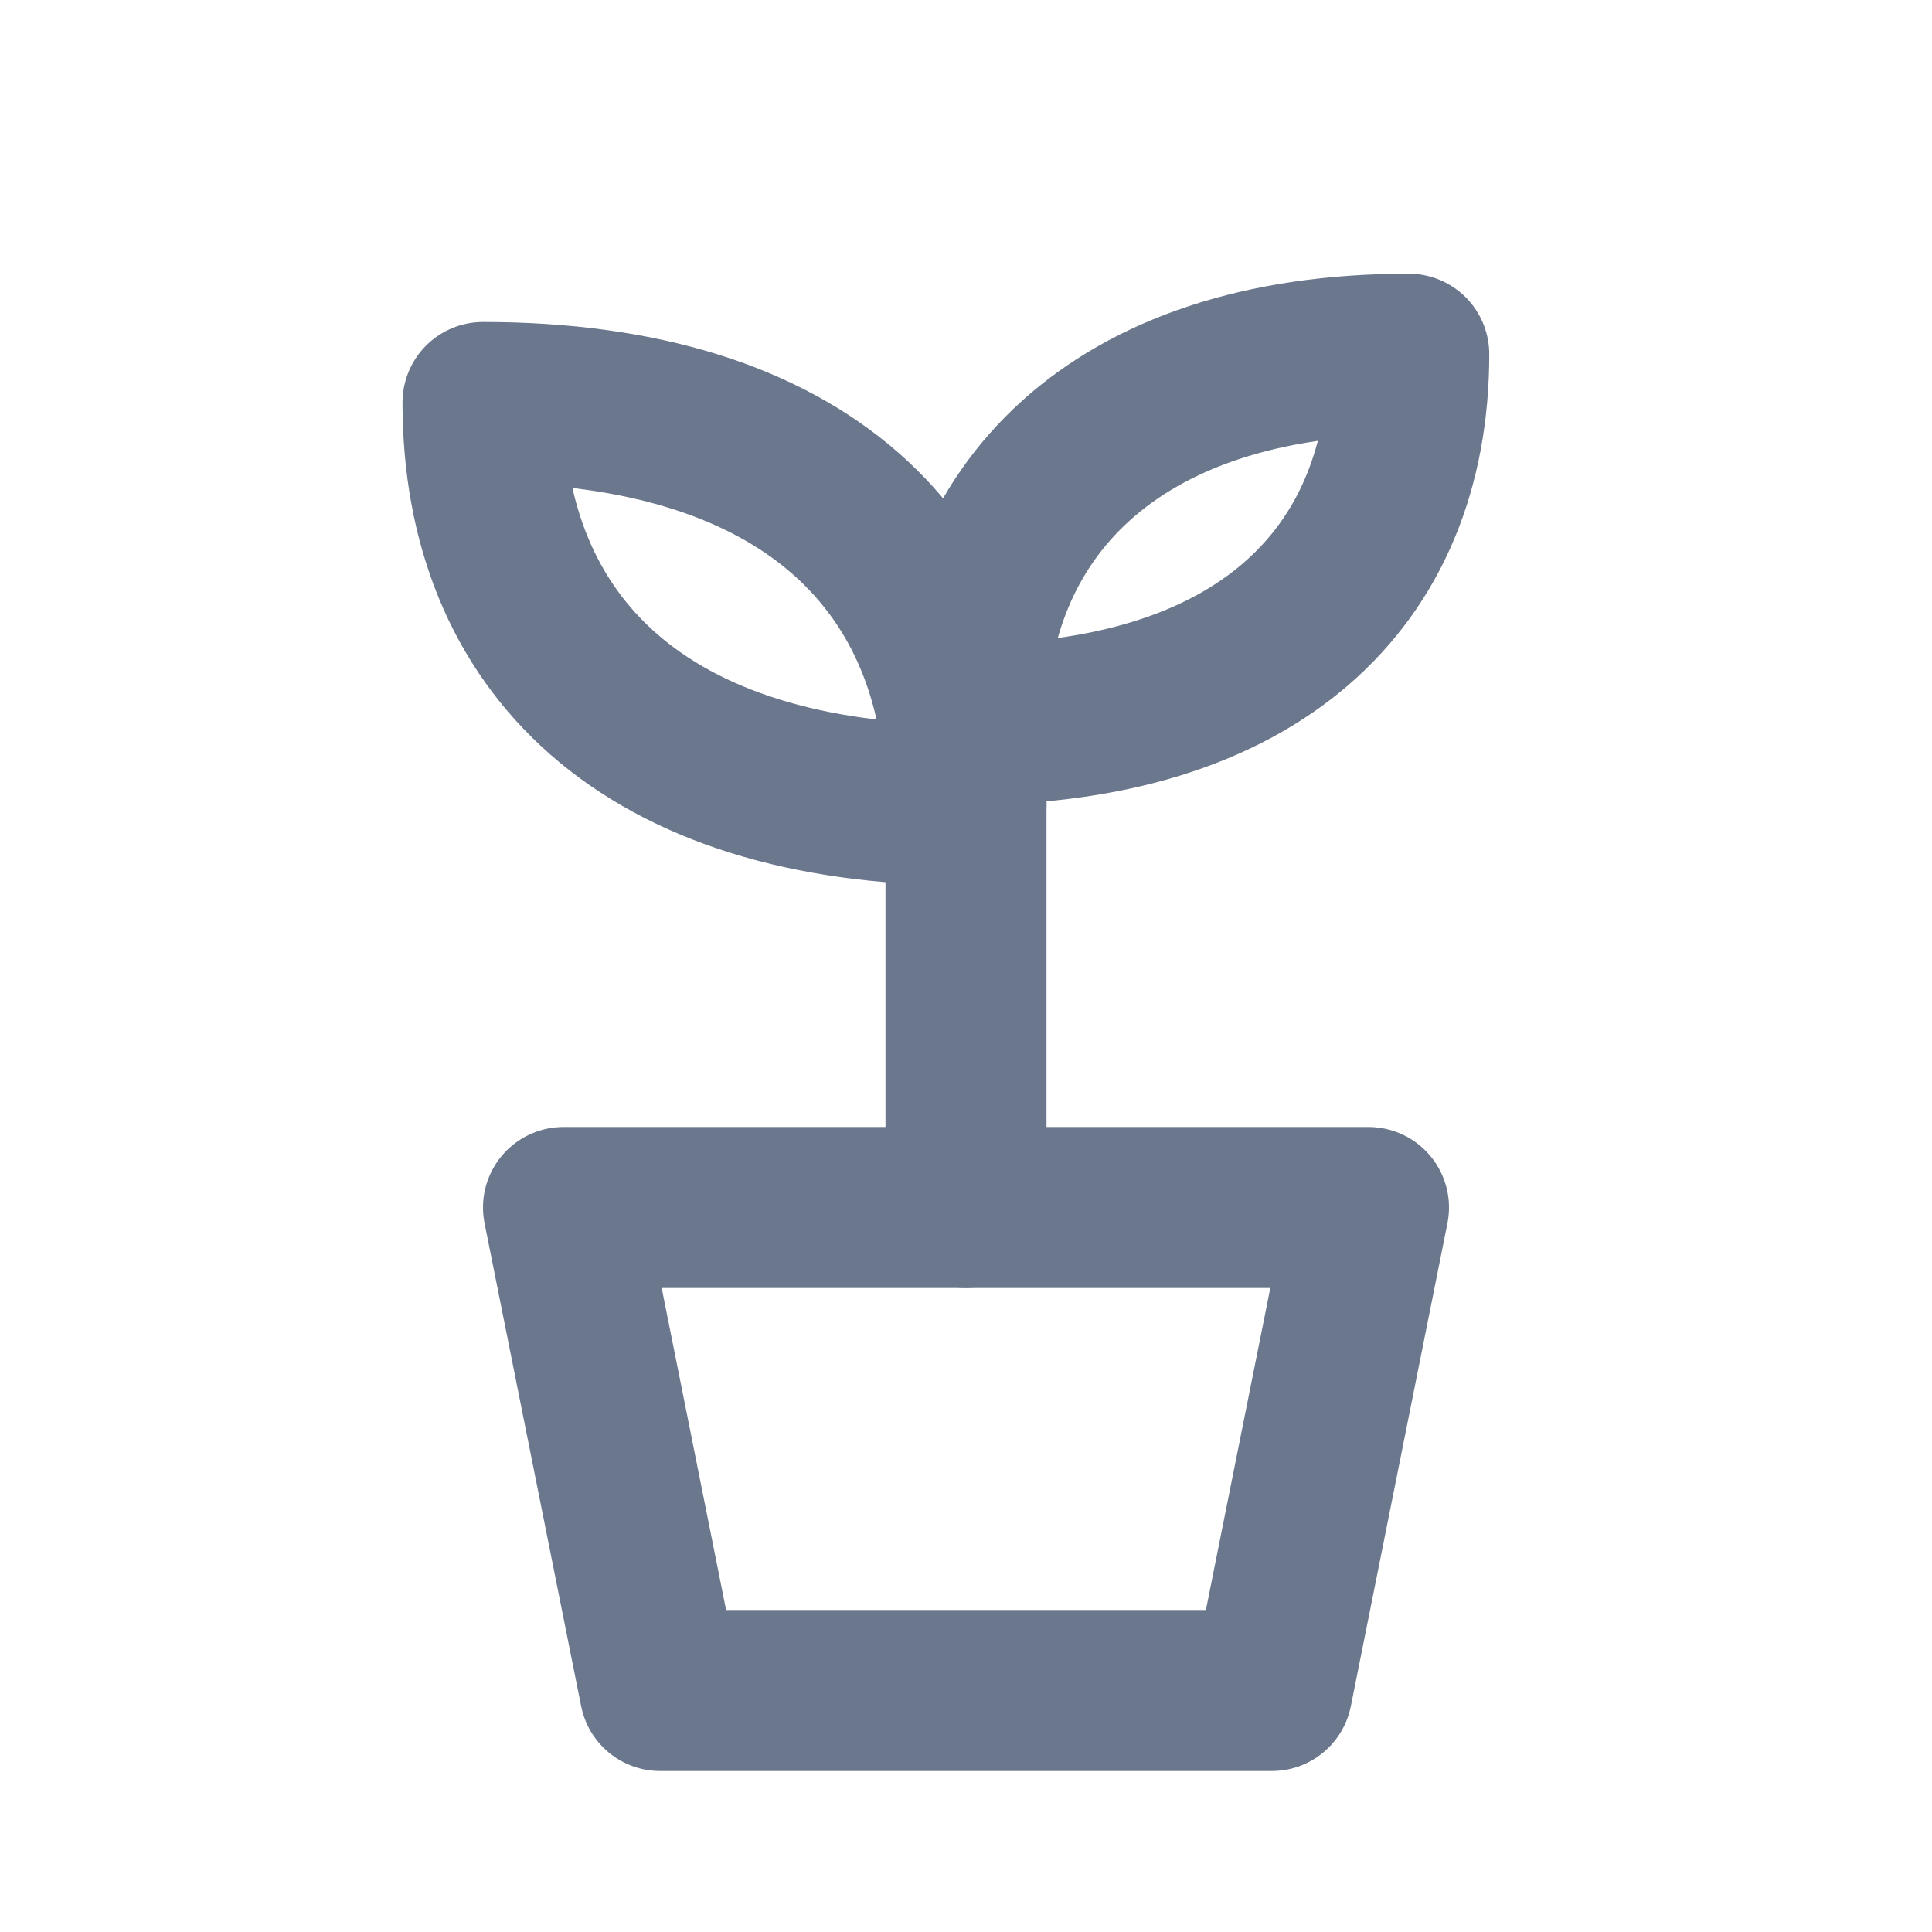
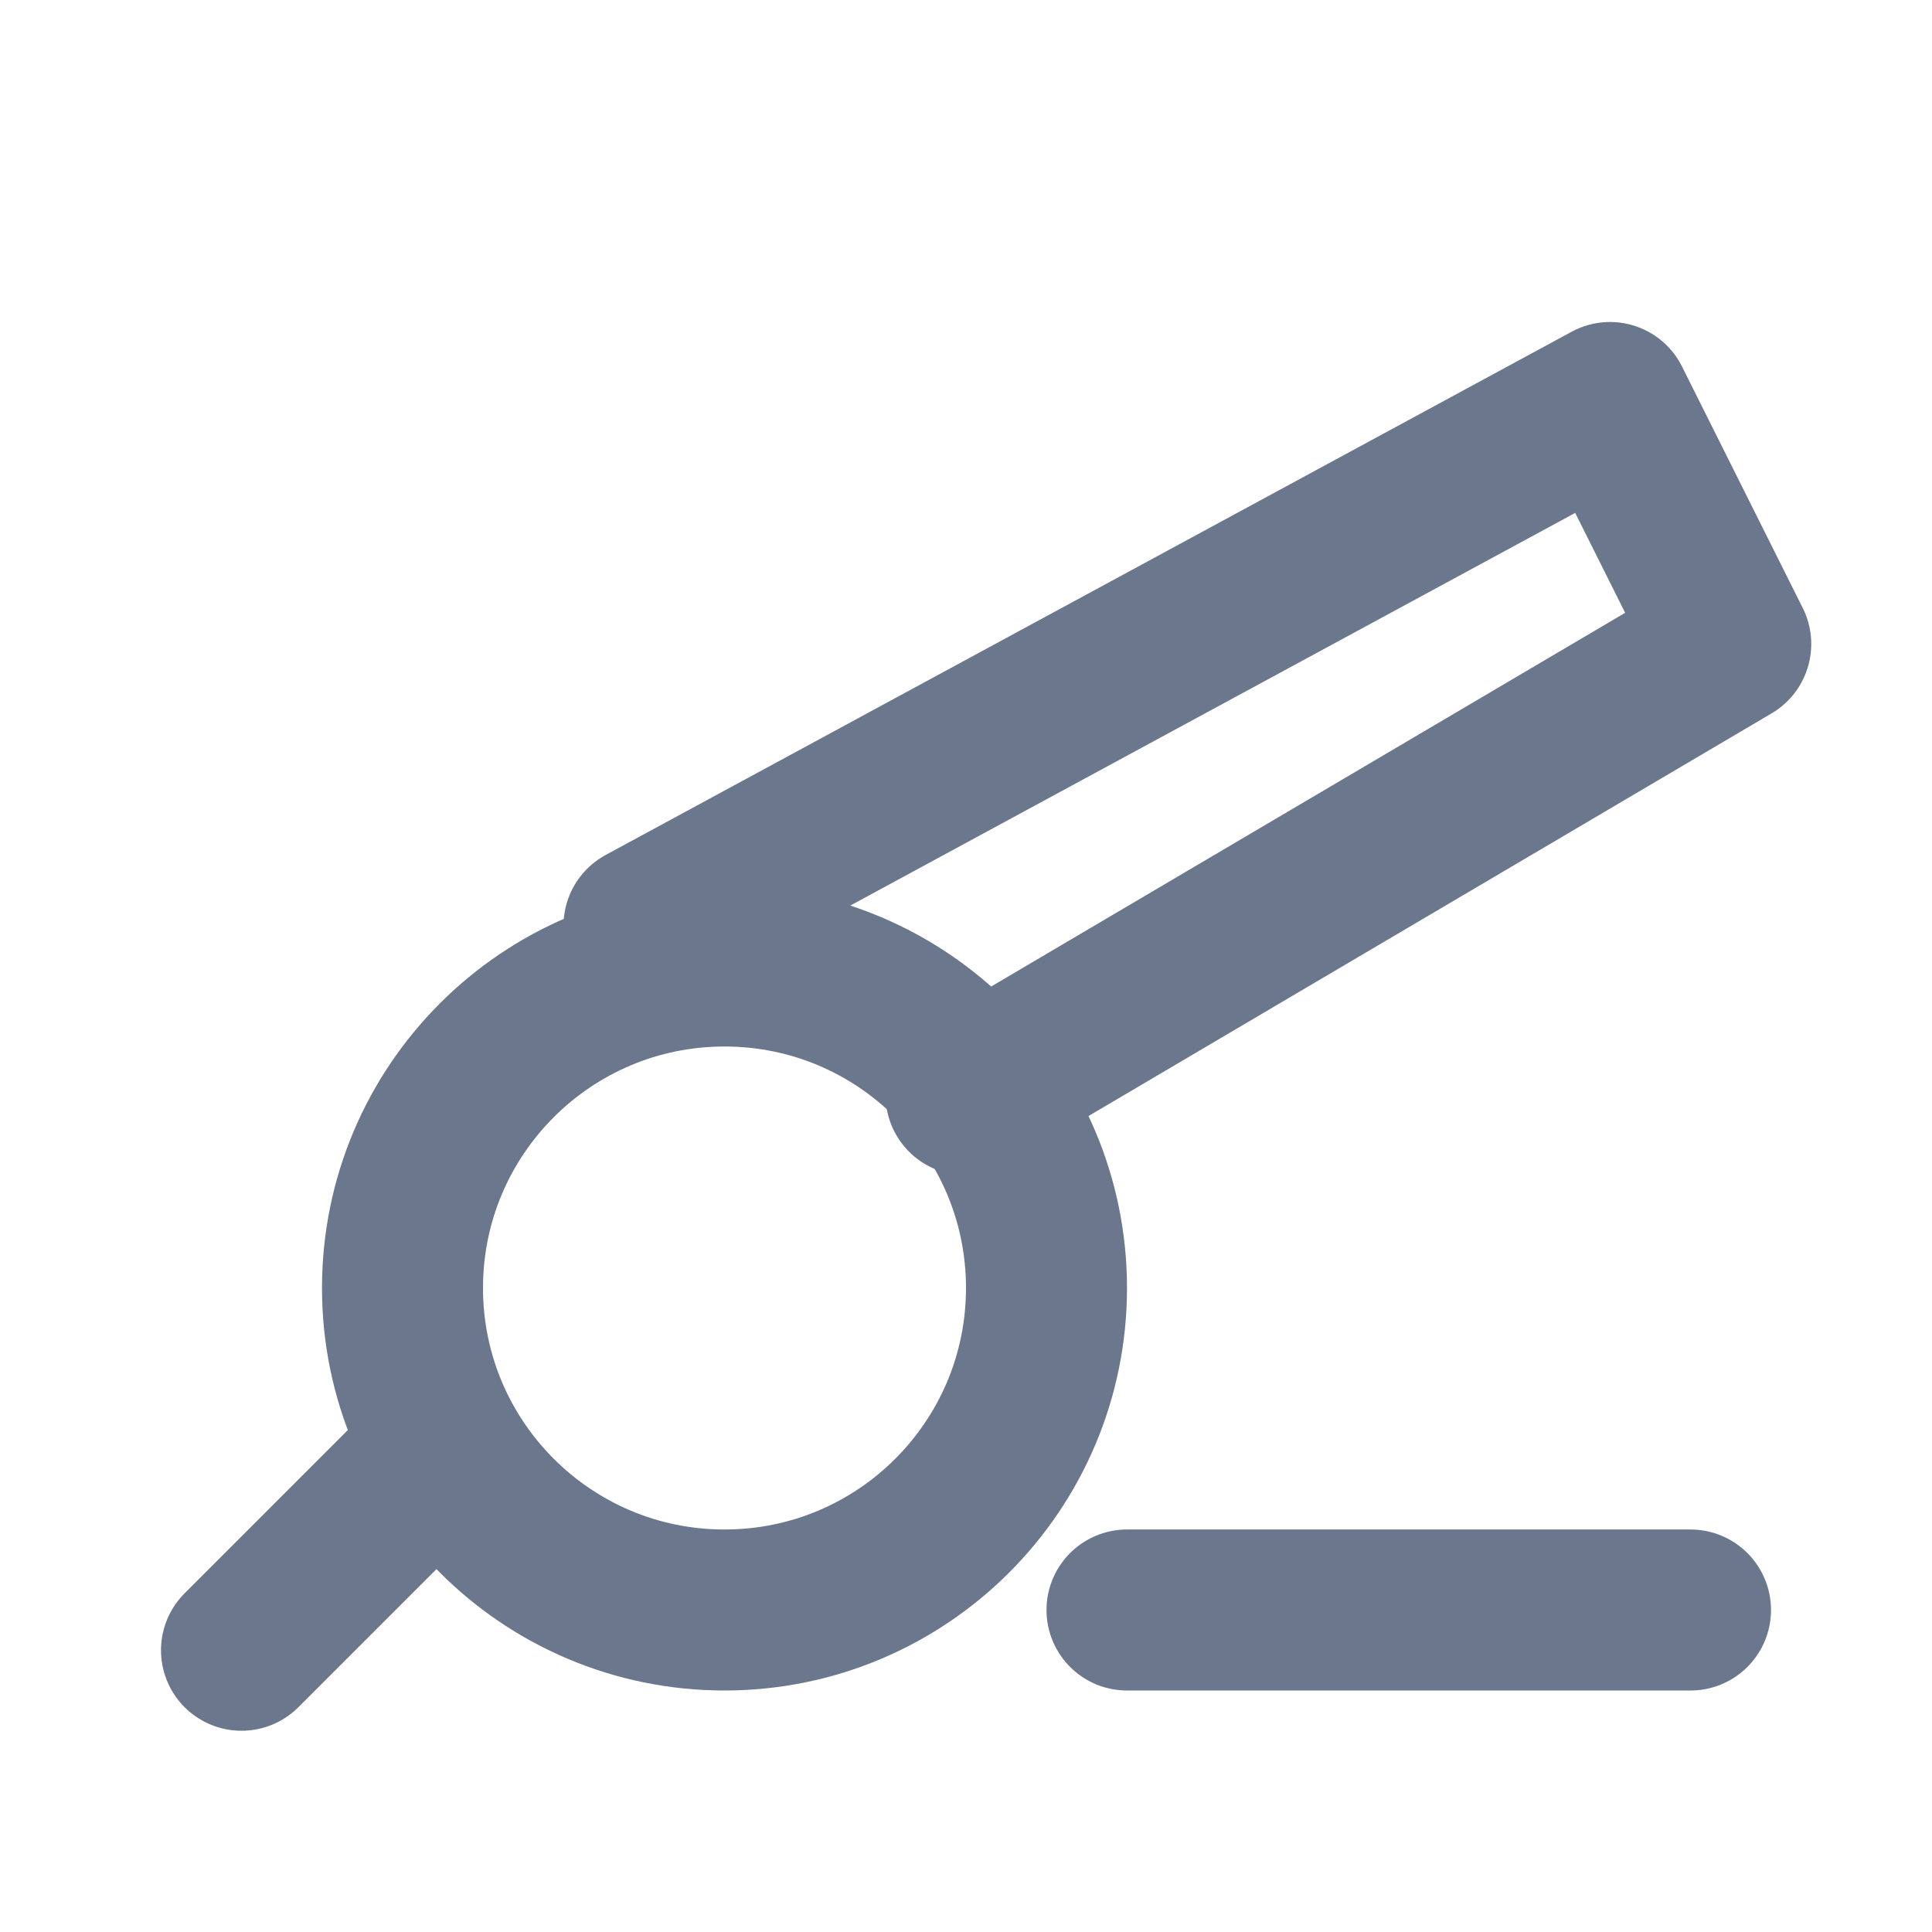
<svg xmlns="http://www.w3.org/2000/svg" width="24" height="24" viewBox="0 0 24 24" fill="none" stroke="#6b778c" stroke-width="2" stroke-linecap="round" stroke-linejoin="round">
-   <path d="M7 15h10l-1.2 6H8.2z" />
-   <path d="M12 15V9" />
-   <path d="M12 10c0-3-2-5-6-5 0 3 2 5 6 5z" />
-   <path d="M12 9c0-2.6 1.8-4.6 5.5-4.6 0 2.8-1.9 4.6-5.5 4.6z" />
+   <circle cx="9" cy="16" r="4" />
+   <path d="M8 11.5L20 5l1.5 3L12 13.6" />
+   <path d="M5.5 18L3 20.5" />
+   <path d="M14 20h7" />
</svg>
